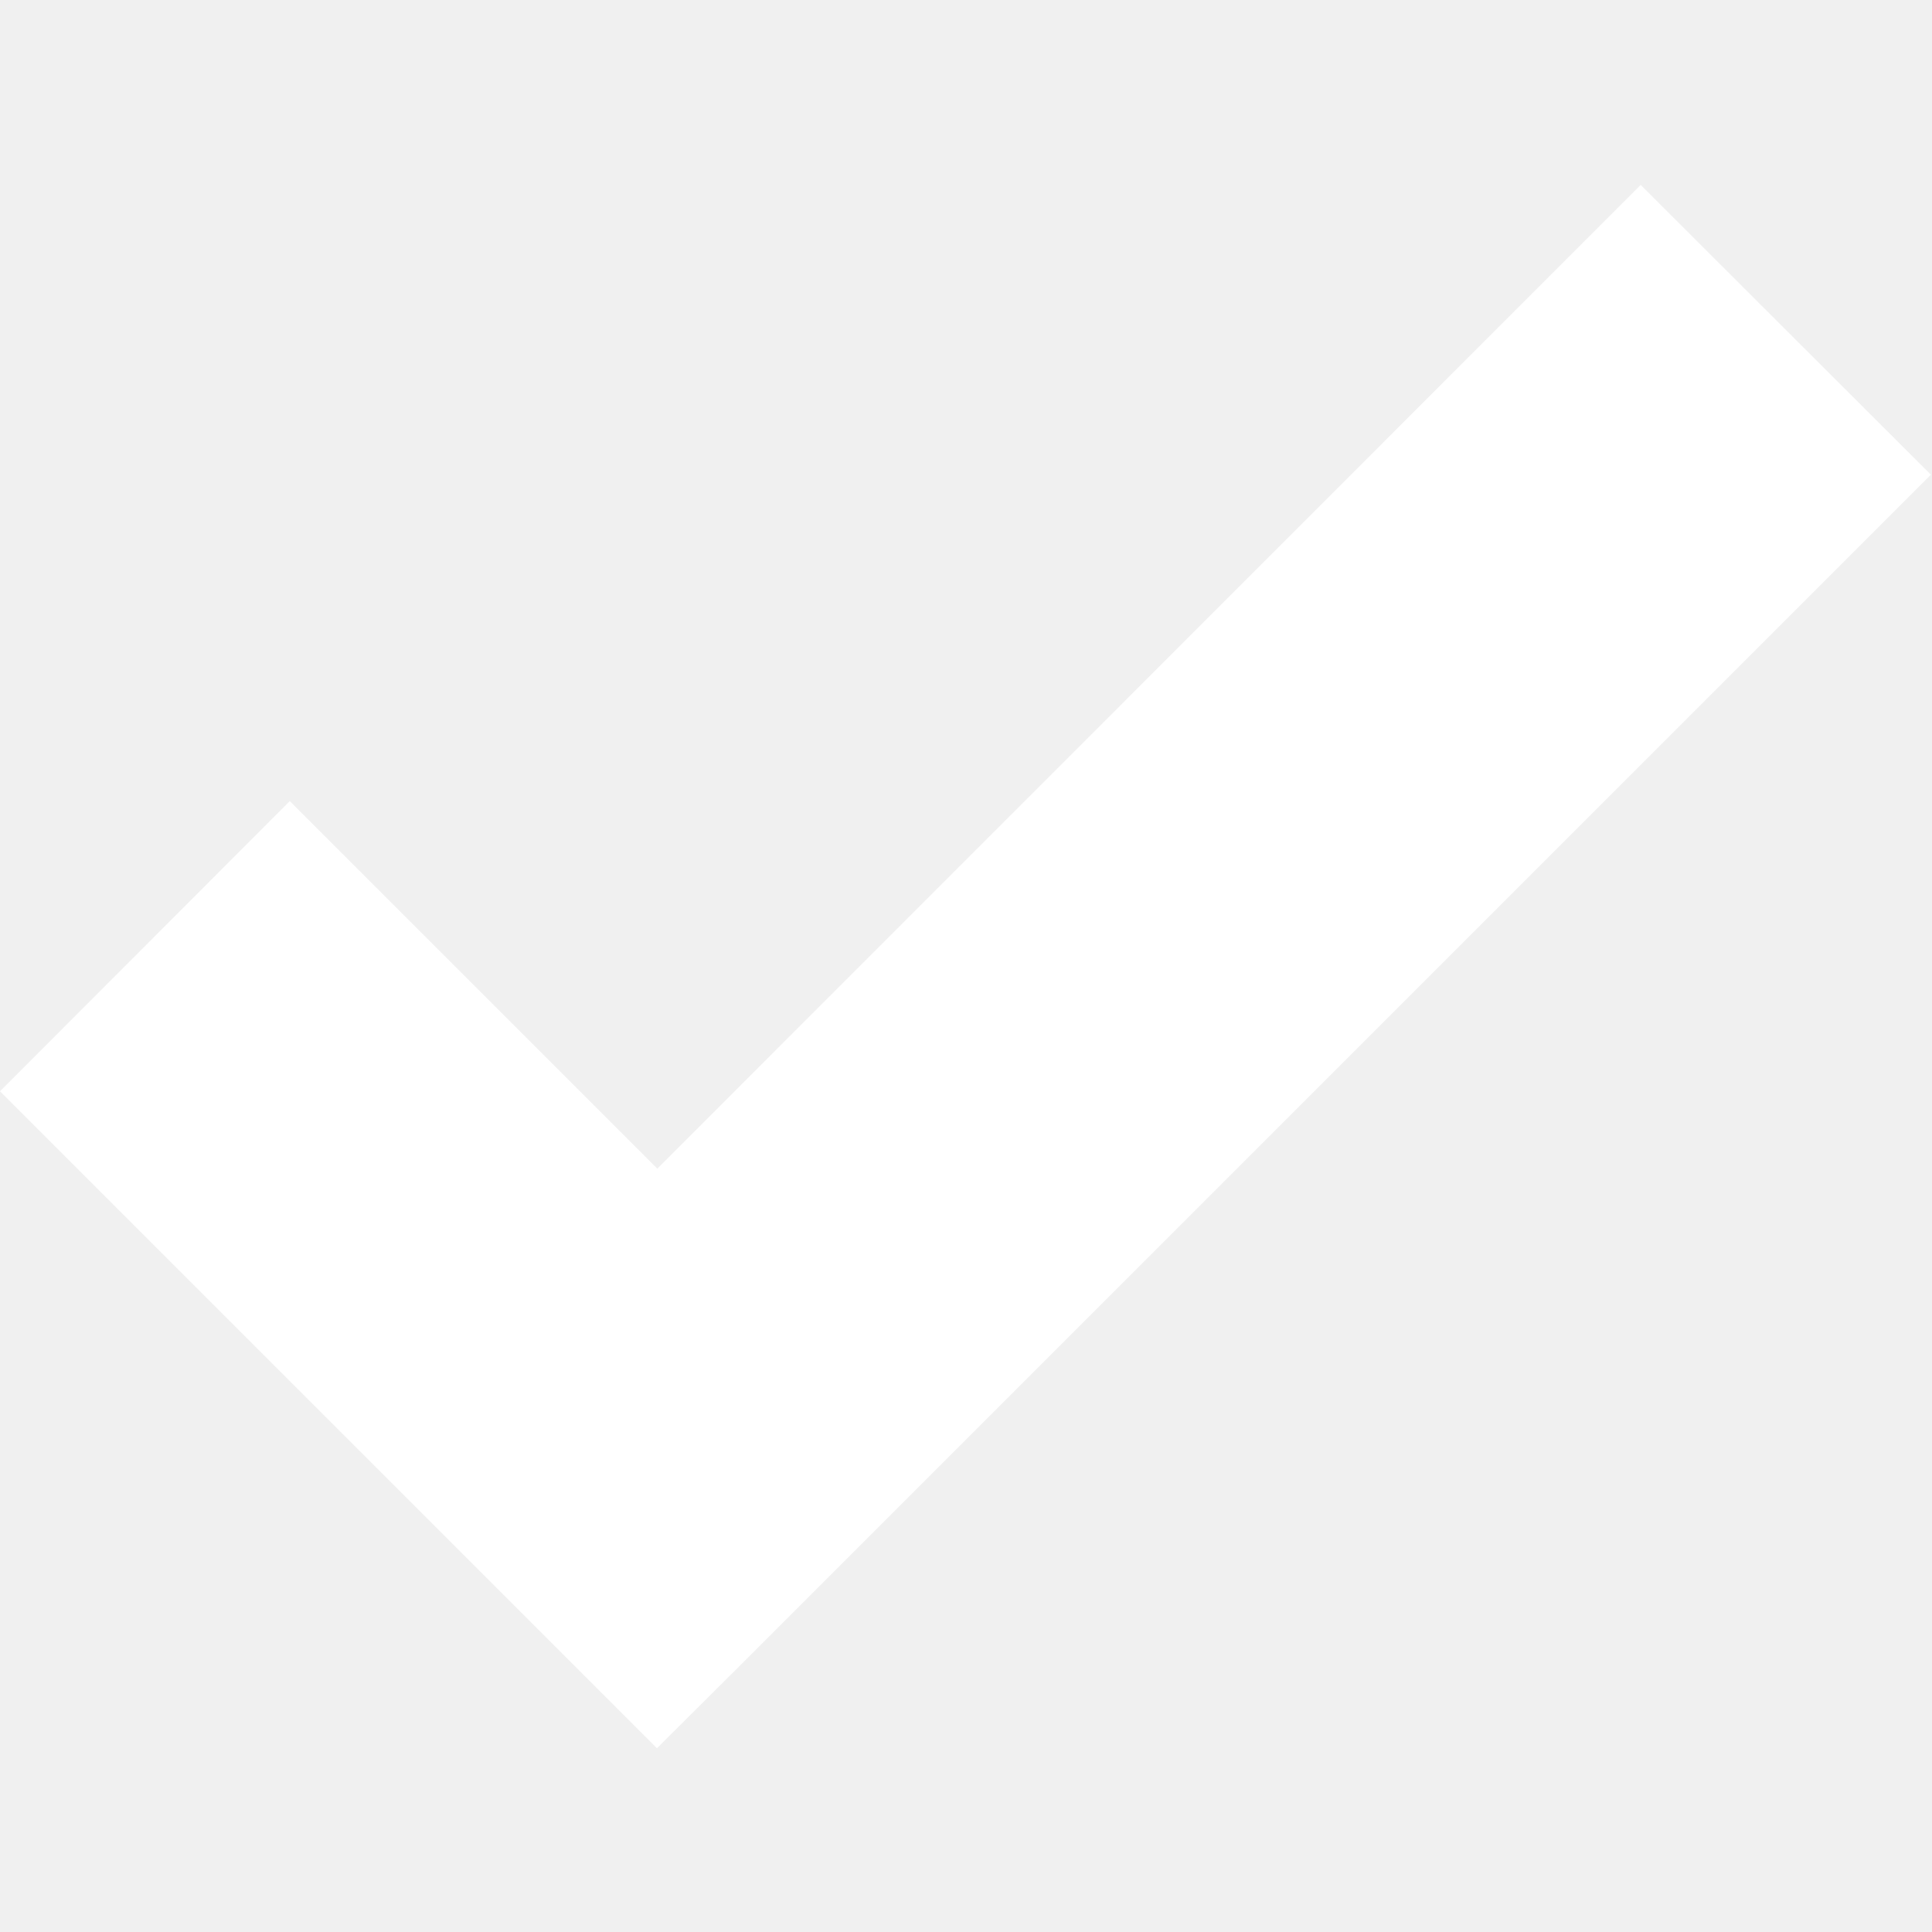
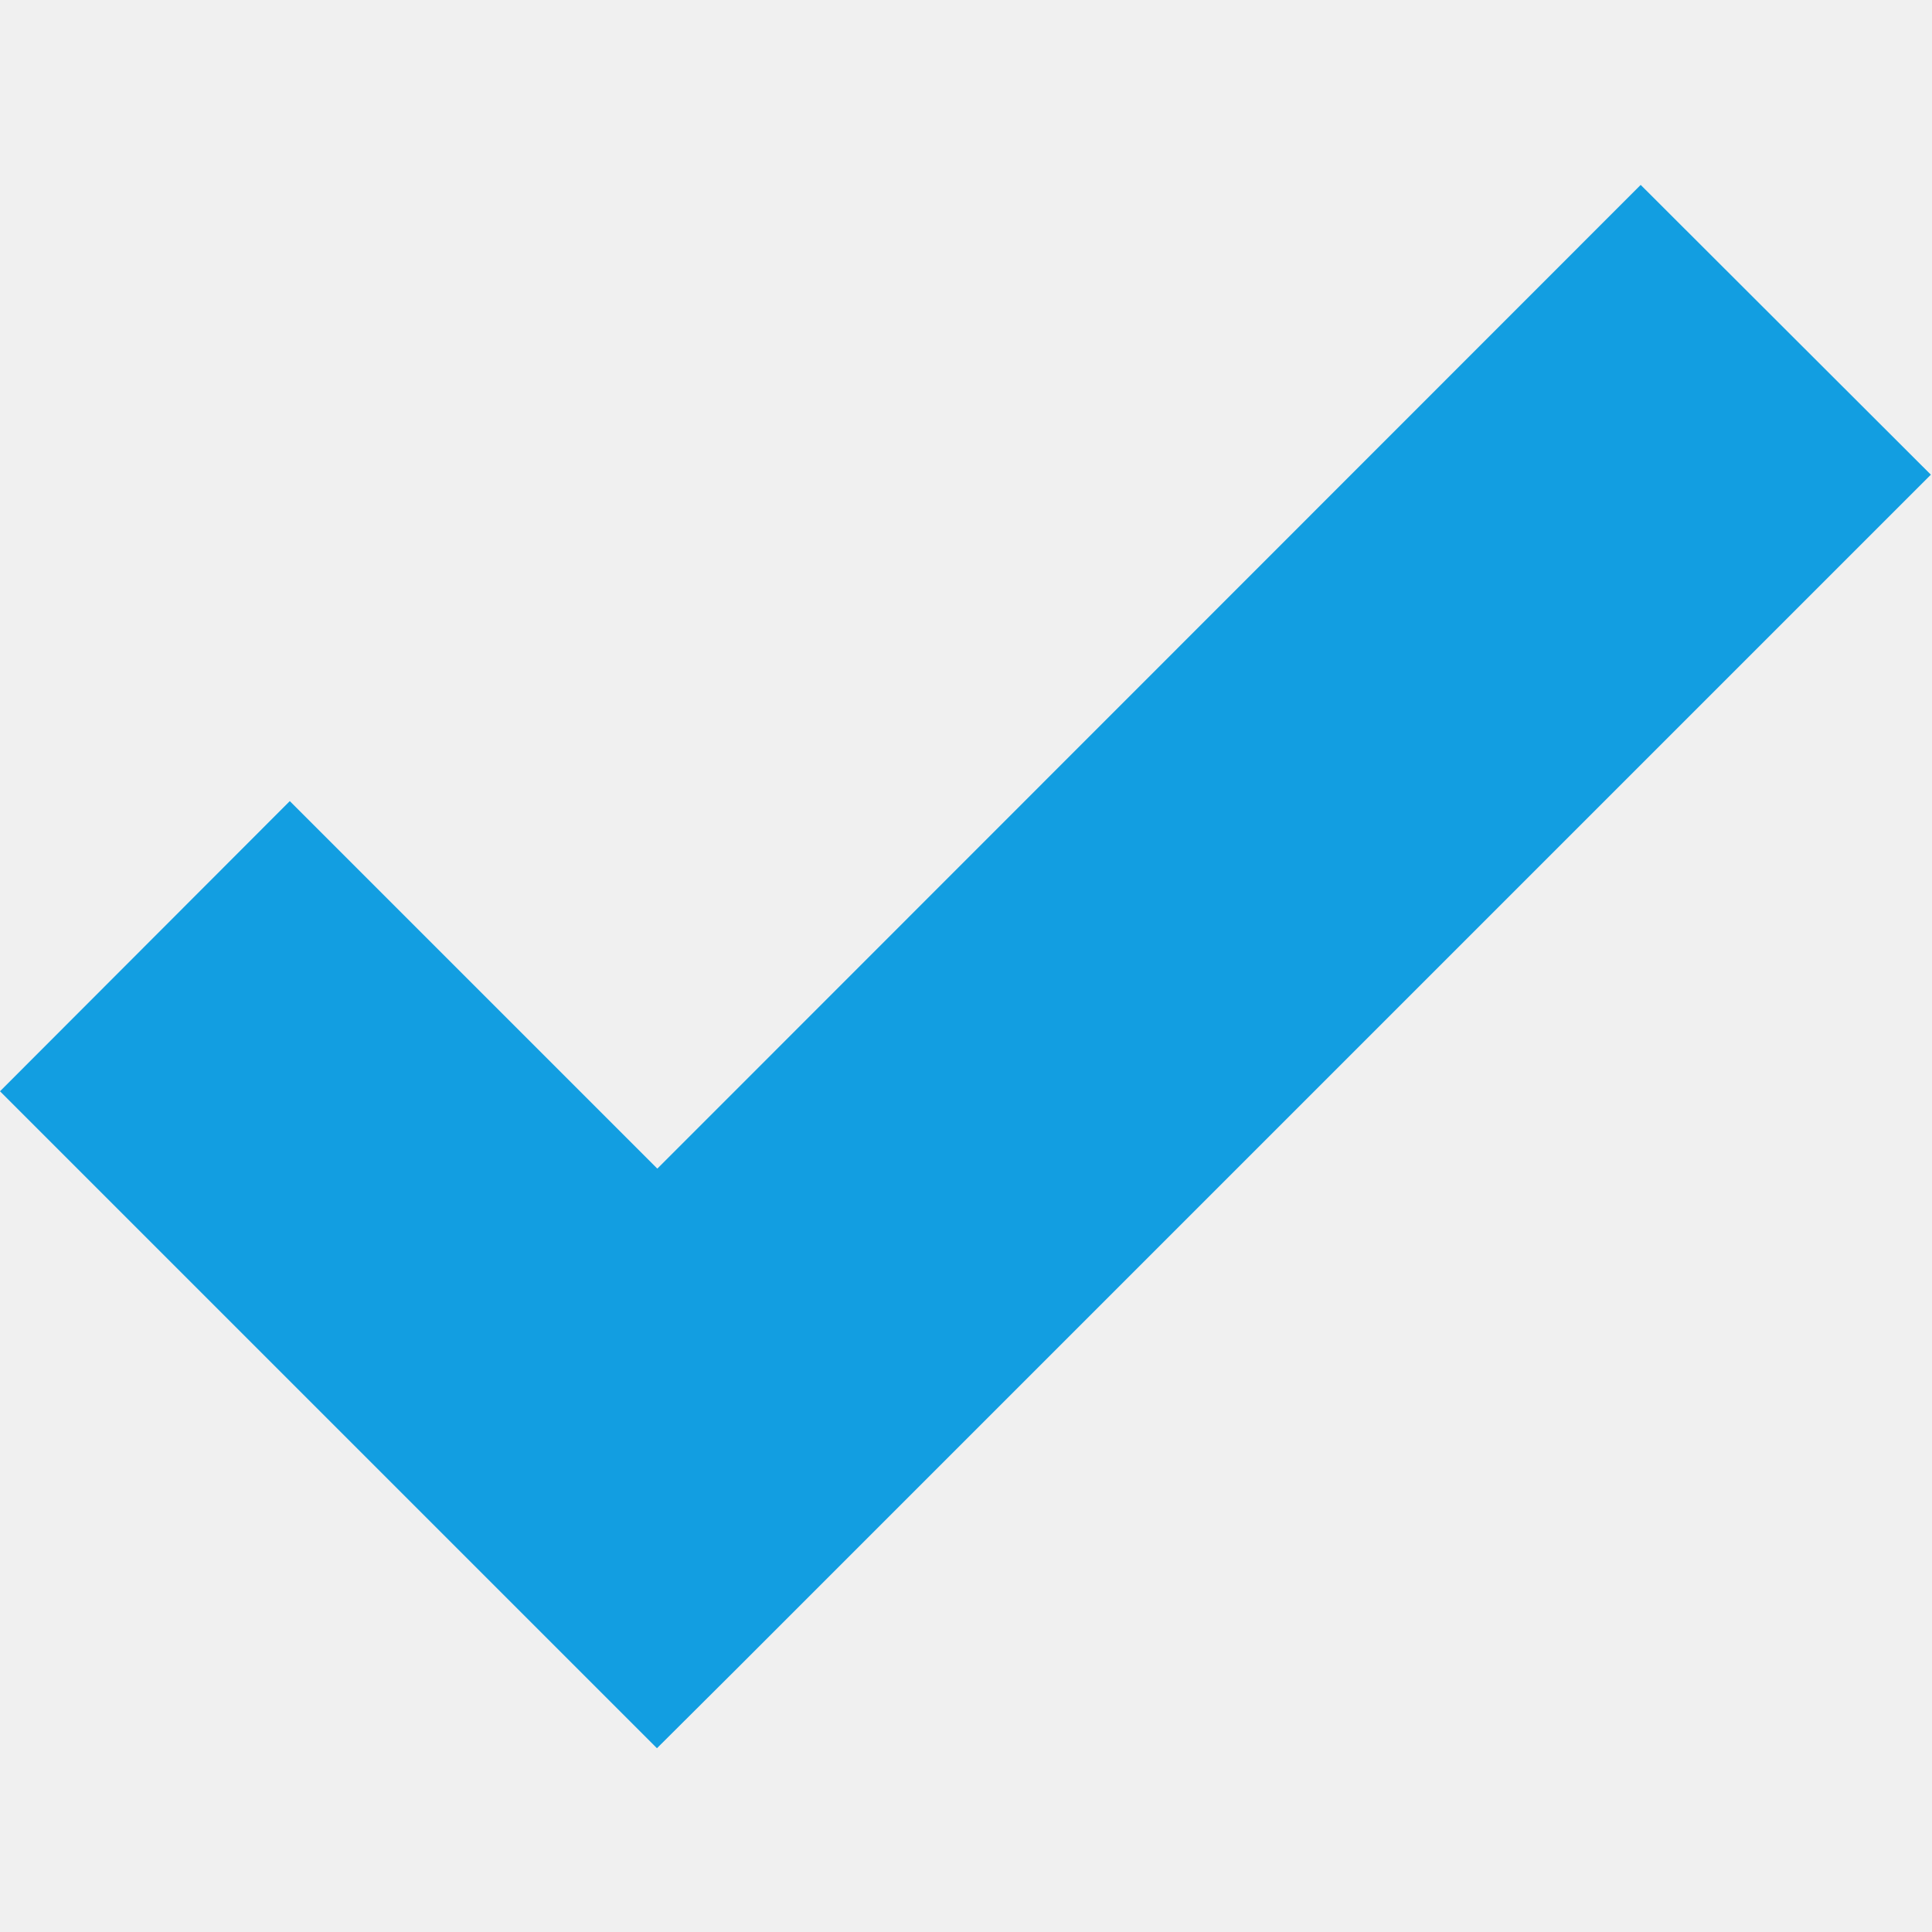
<svg xmlns="http://www.w3.org/2000/svg" id="Layer_1" style="enable-background:new 0 0 512 512;" version="1.1" viewBox="0 0 512 512" xml:space="preserve">
  <style type="text/css">
- 	.st0{fill:#fff}
+ 	.st0{fill:#129EE1}
</style>
  <g>
    <polygon class="st0" points="434.8,49 174.2,309.7 76.8,212.3 0,289.2 174.1,463.3 196.6,440.9 196.6,440.9 511.7,125.8 434.8,49     " />
  </g>
</svg>
